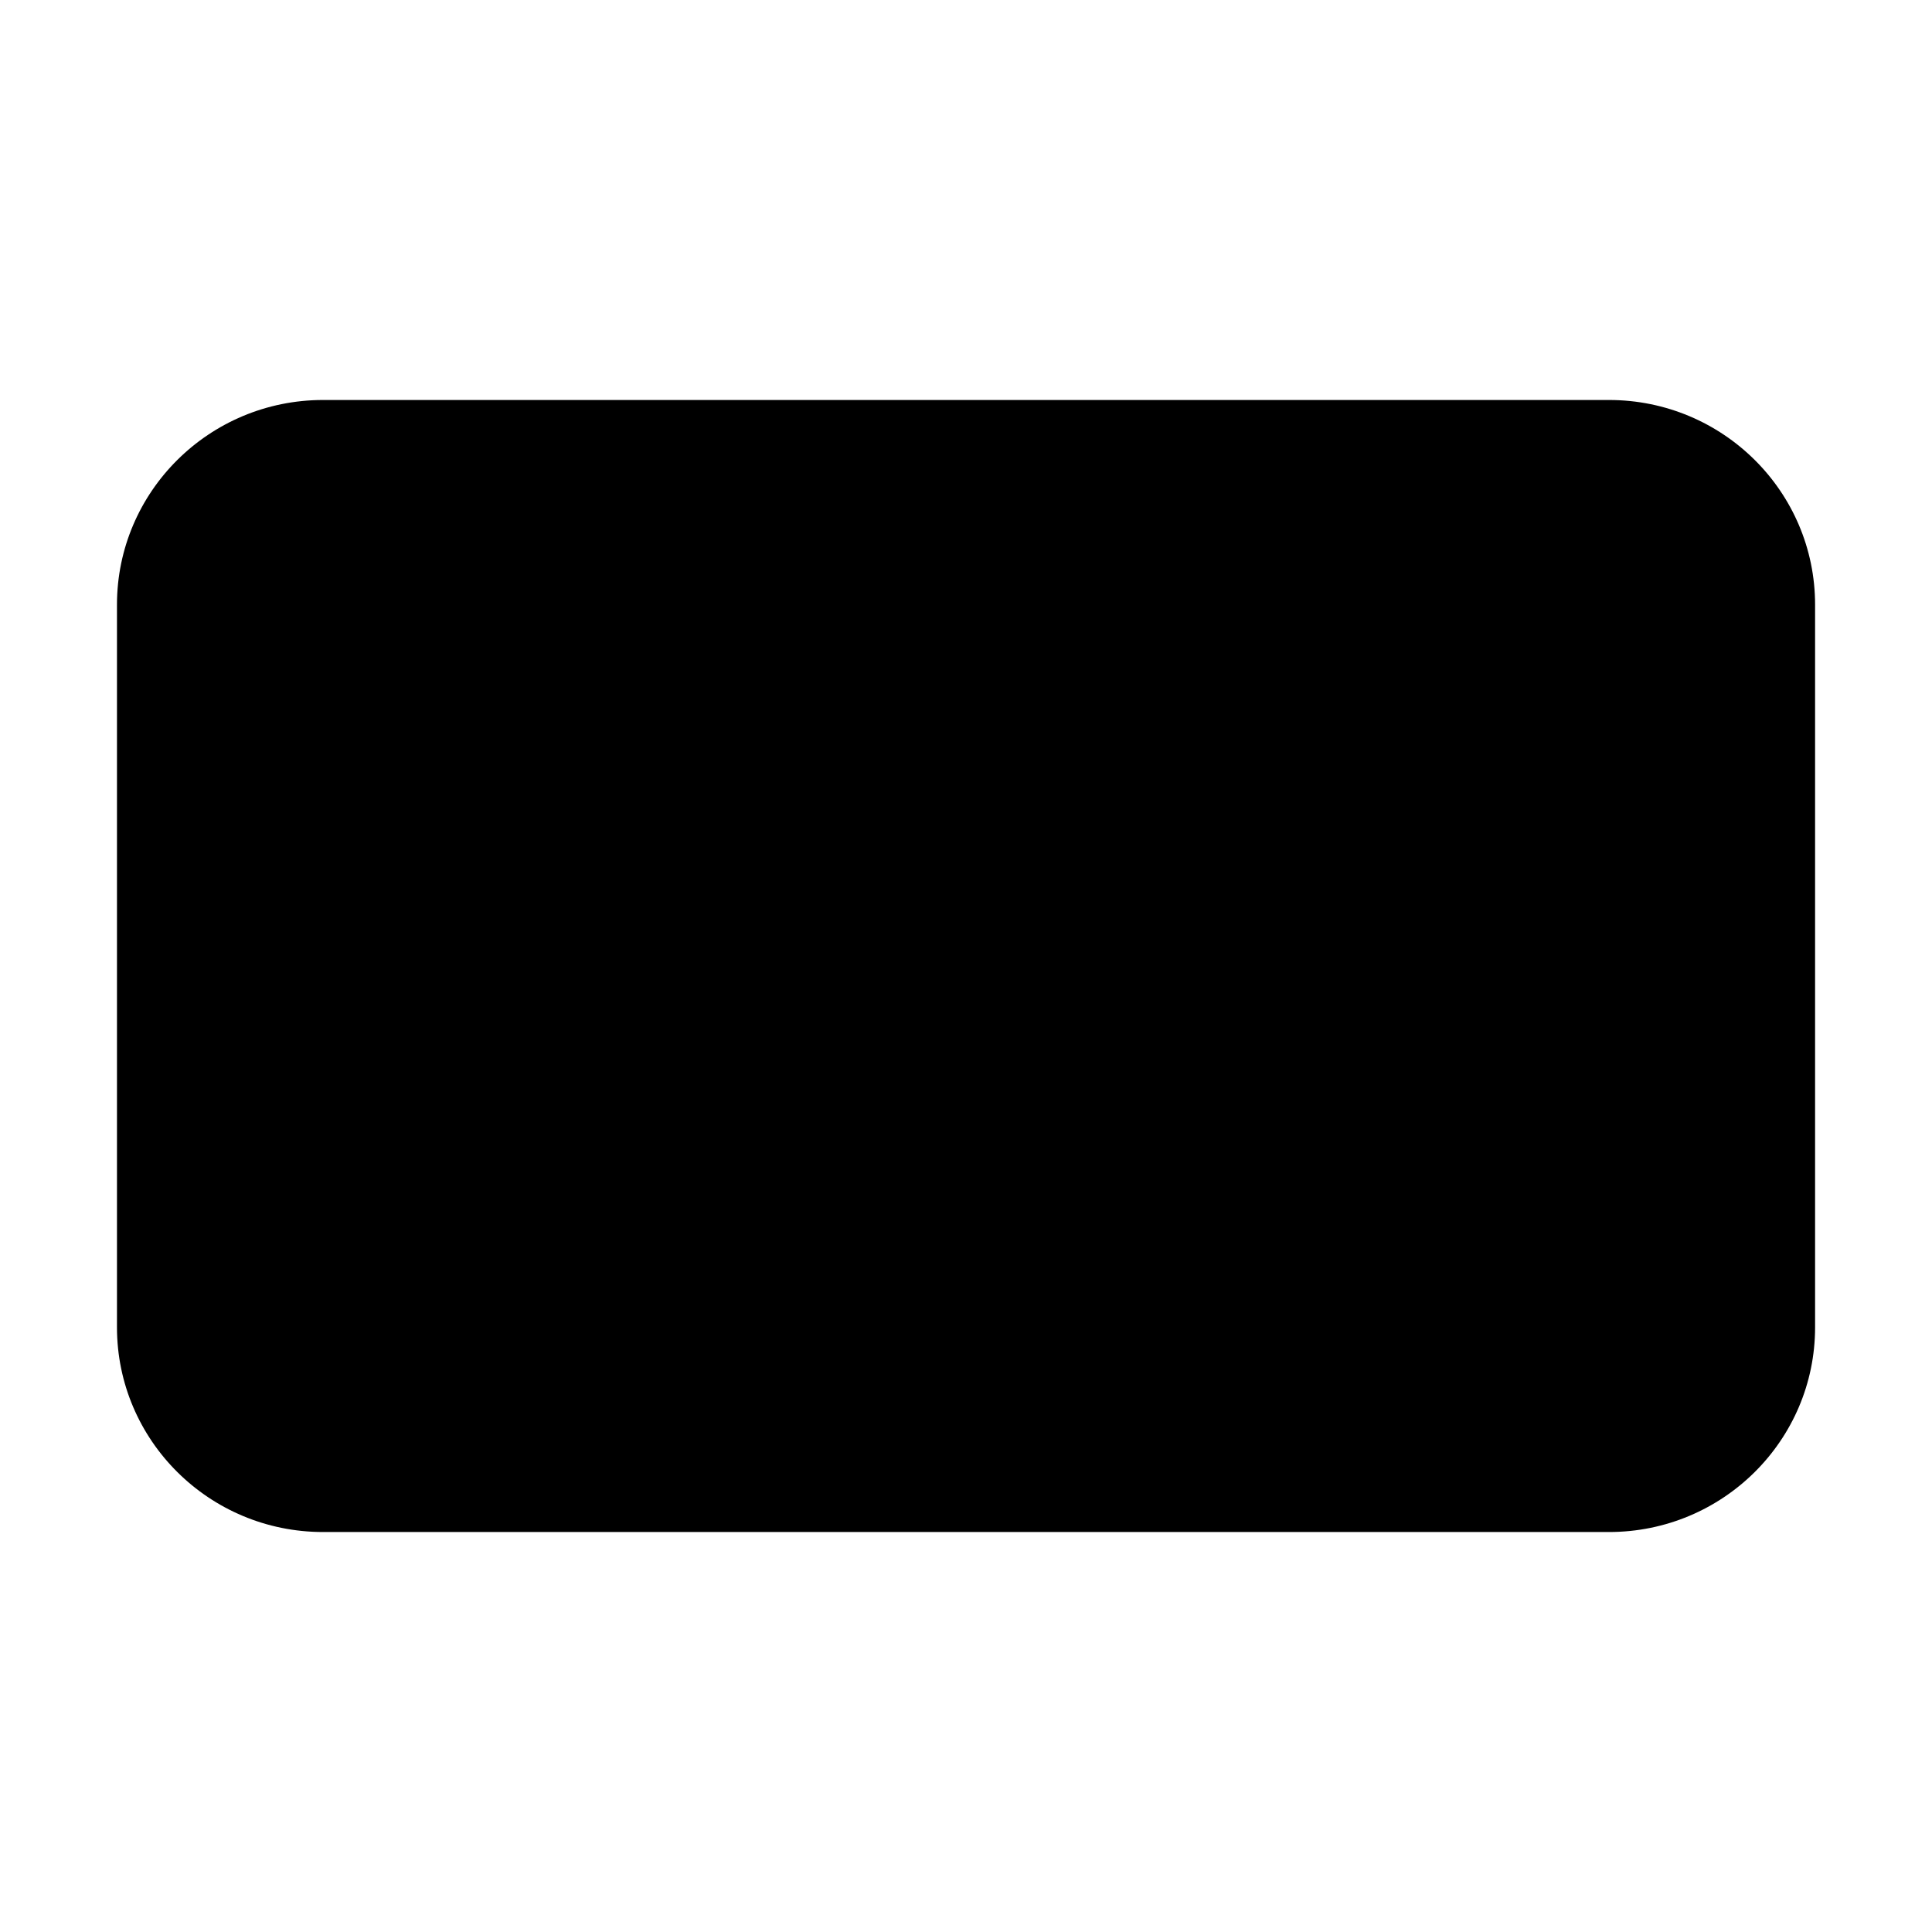
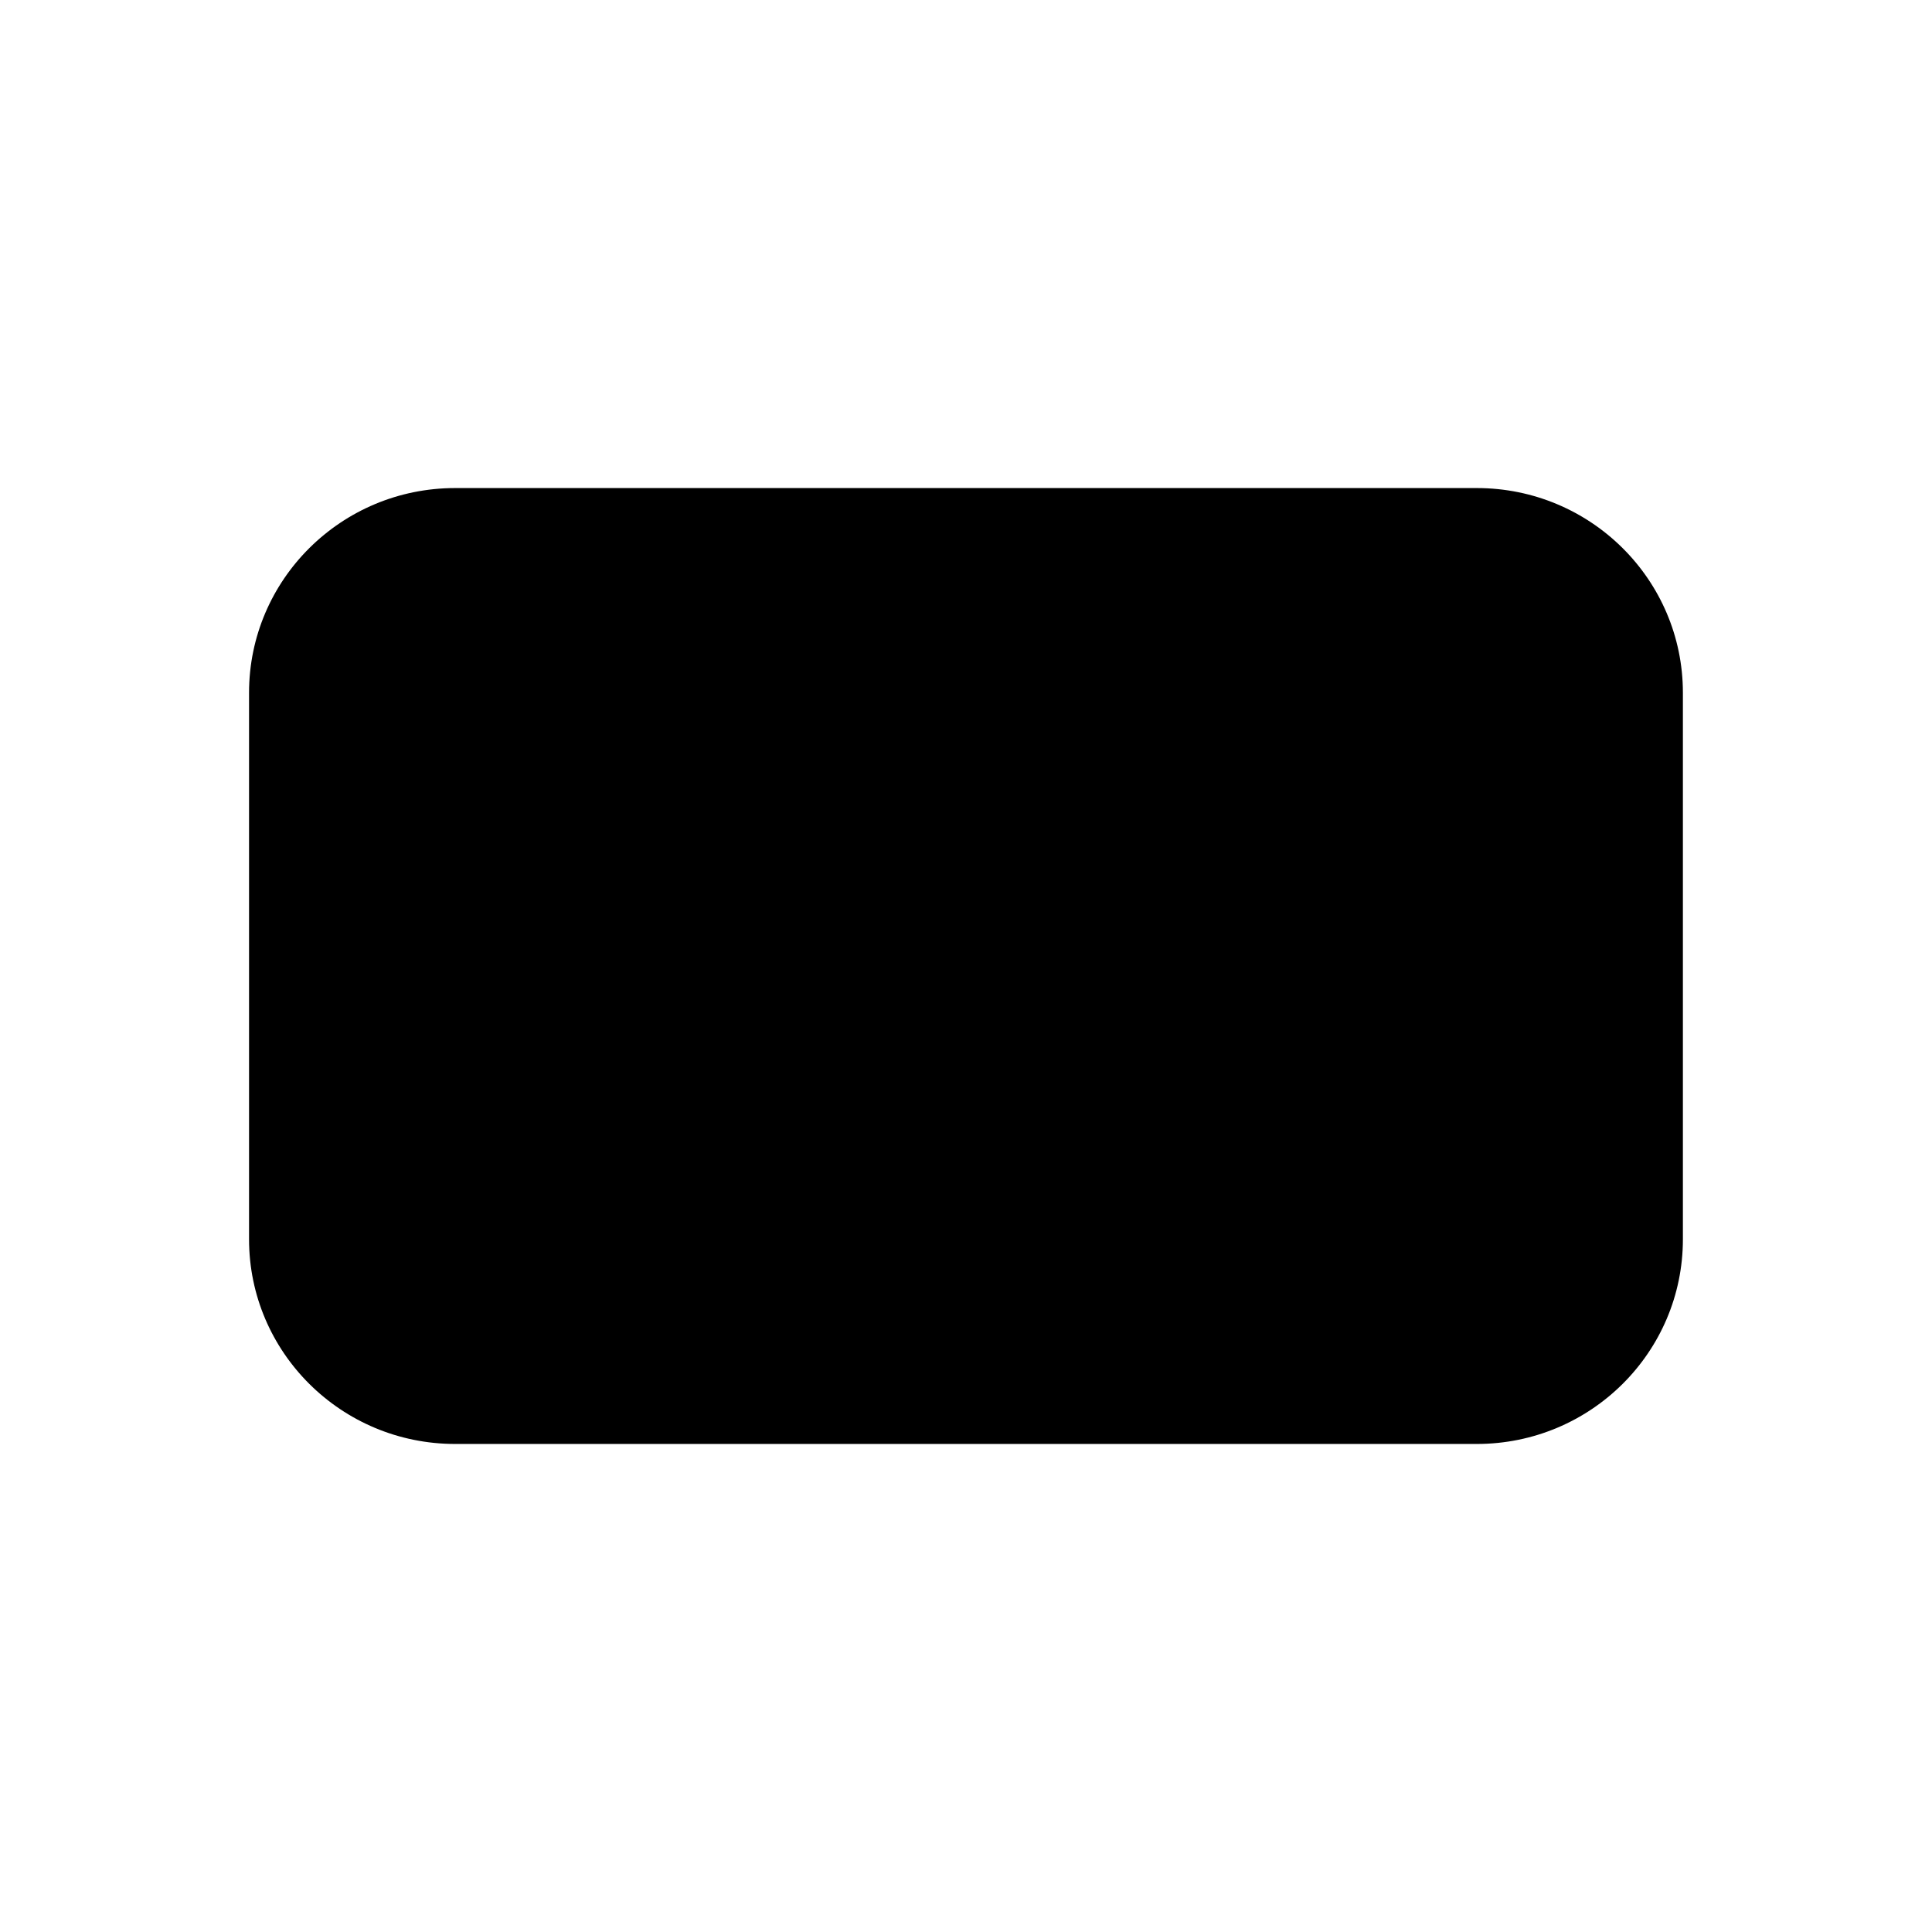
<svg xmlns="http://www.w3.org/2000/svg" width="512" height="512" version="1.1" viewBox="0 0 135.47 135.47">
-   <rect x="8.202" y="28.047" width="119.07" height="79.377" rx="14.452" ry="14.354" stroke-width="10.118" />
+   <rect x="17.463" y="34.222" width="100.54" height="67.027" rx="14.452" ry="14.354" stroke-width="8.544" />
</svg>
